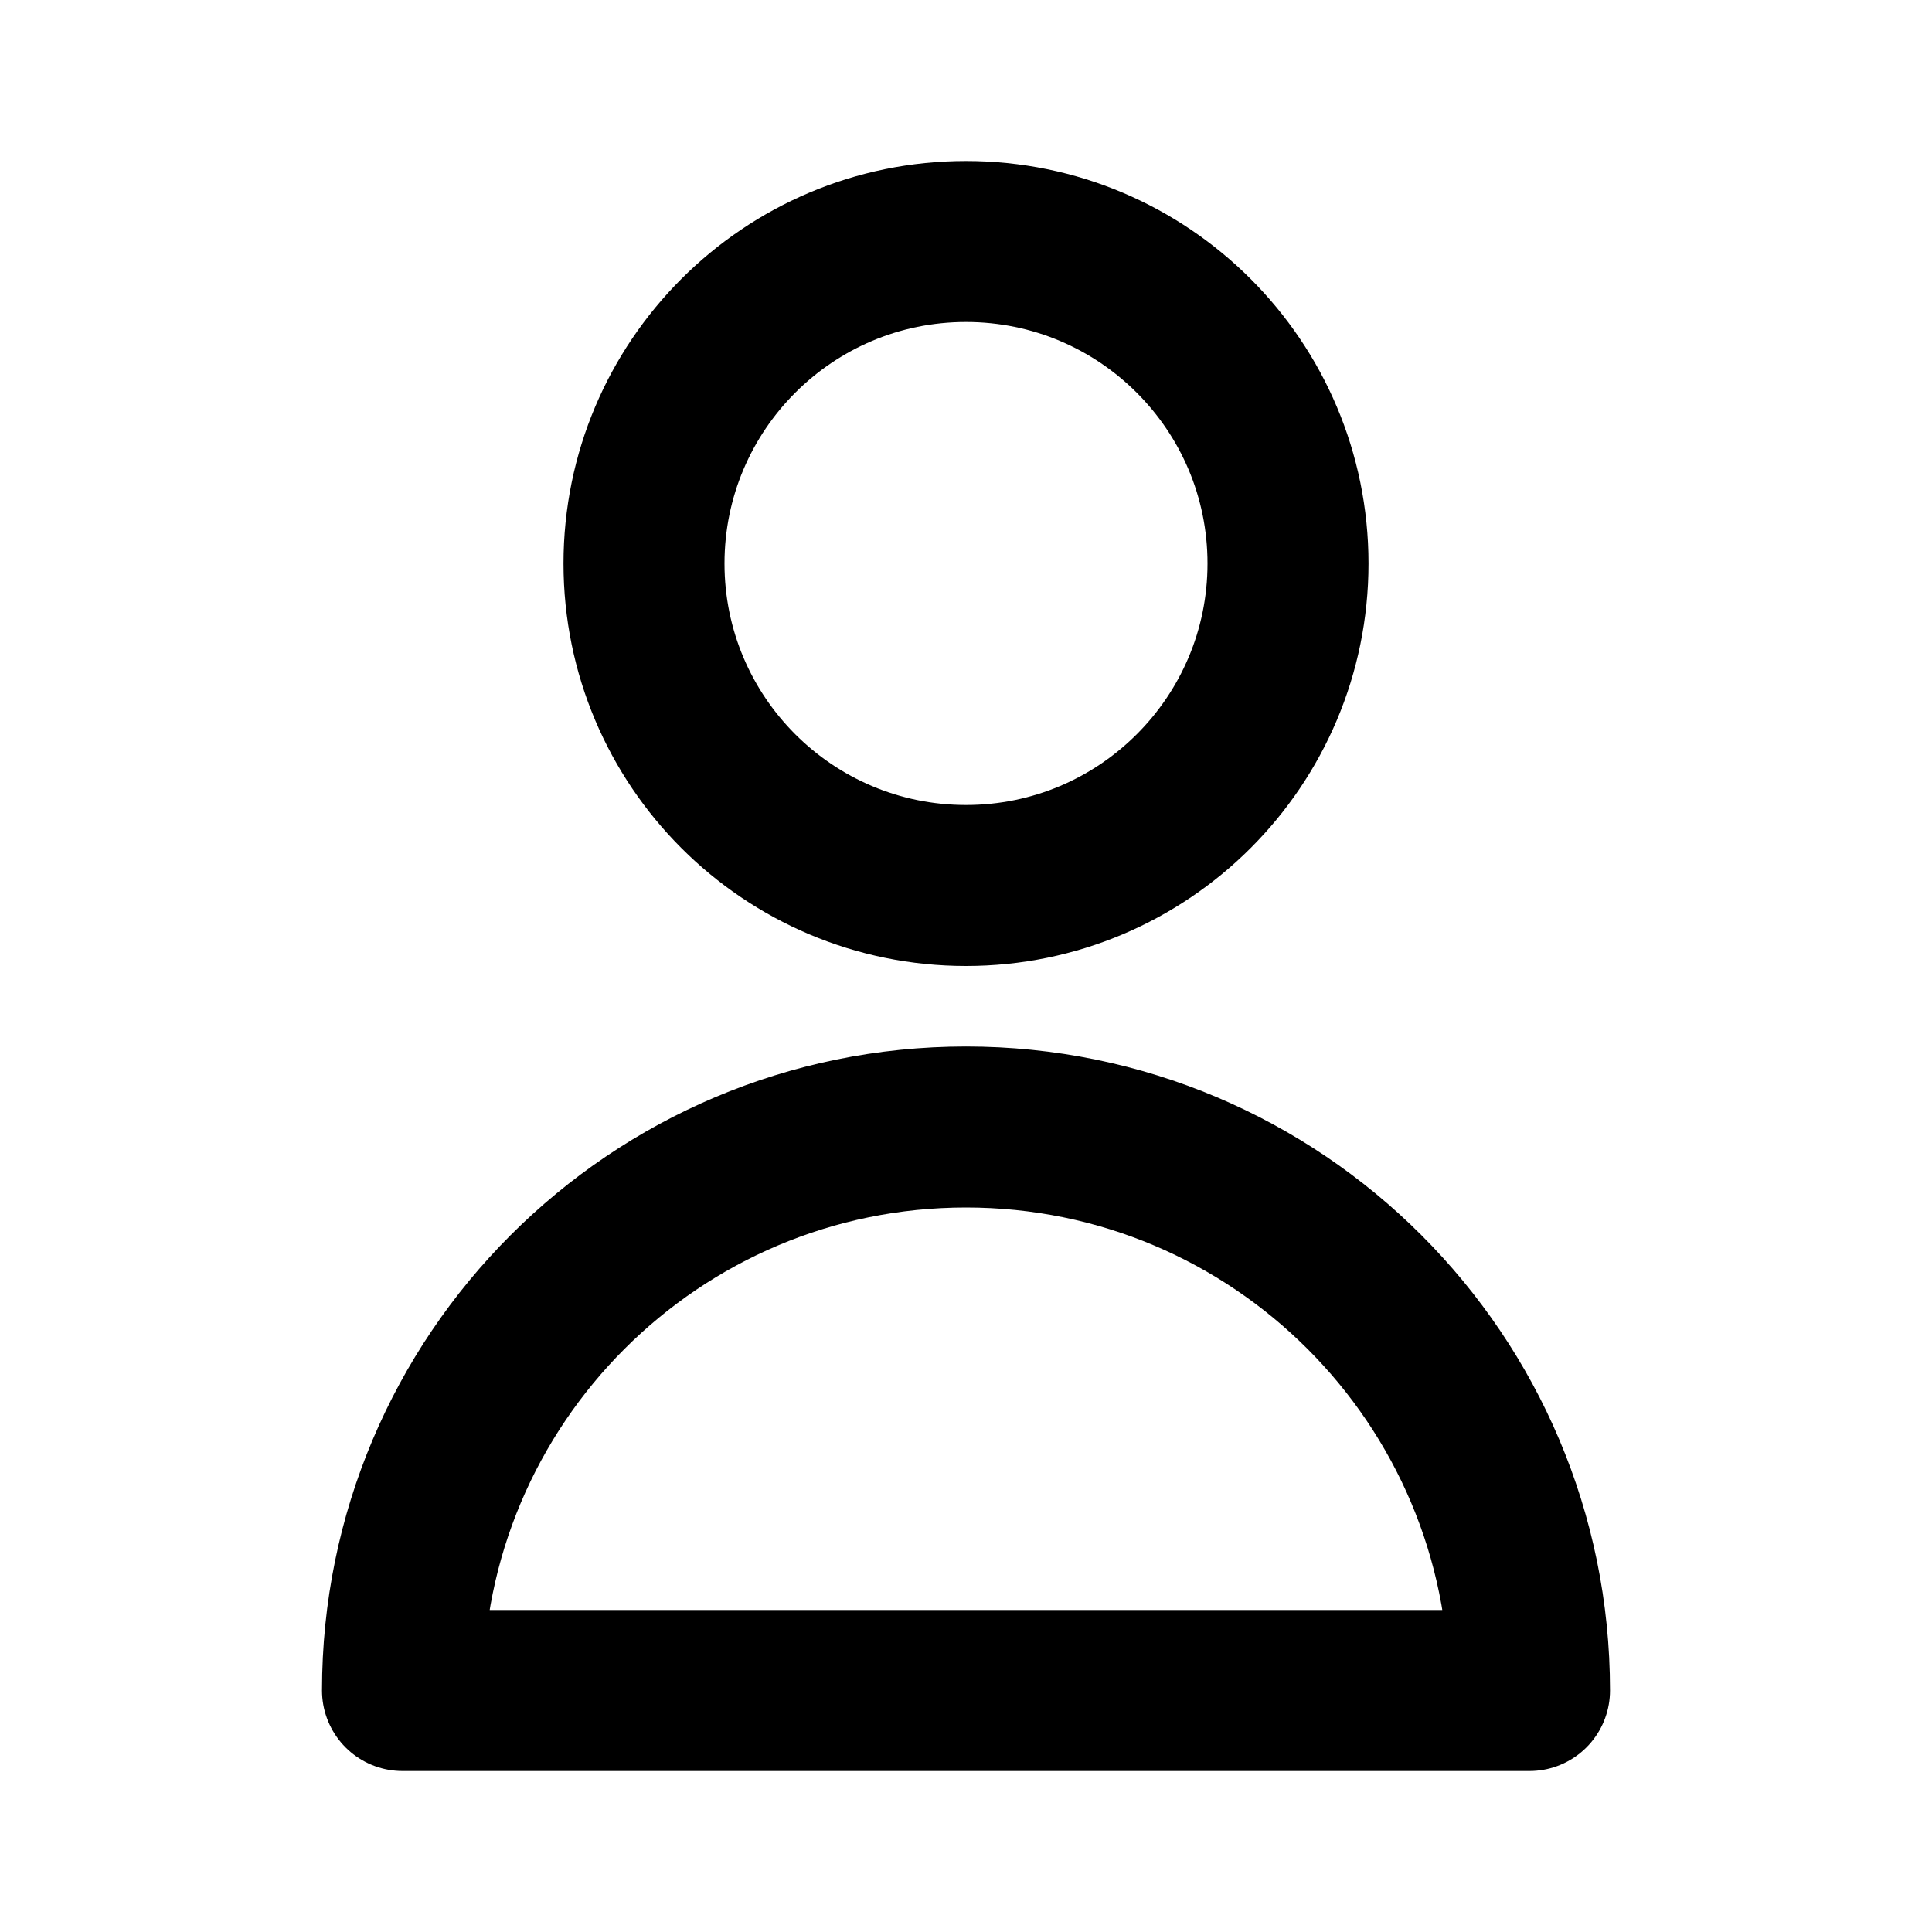
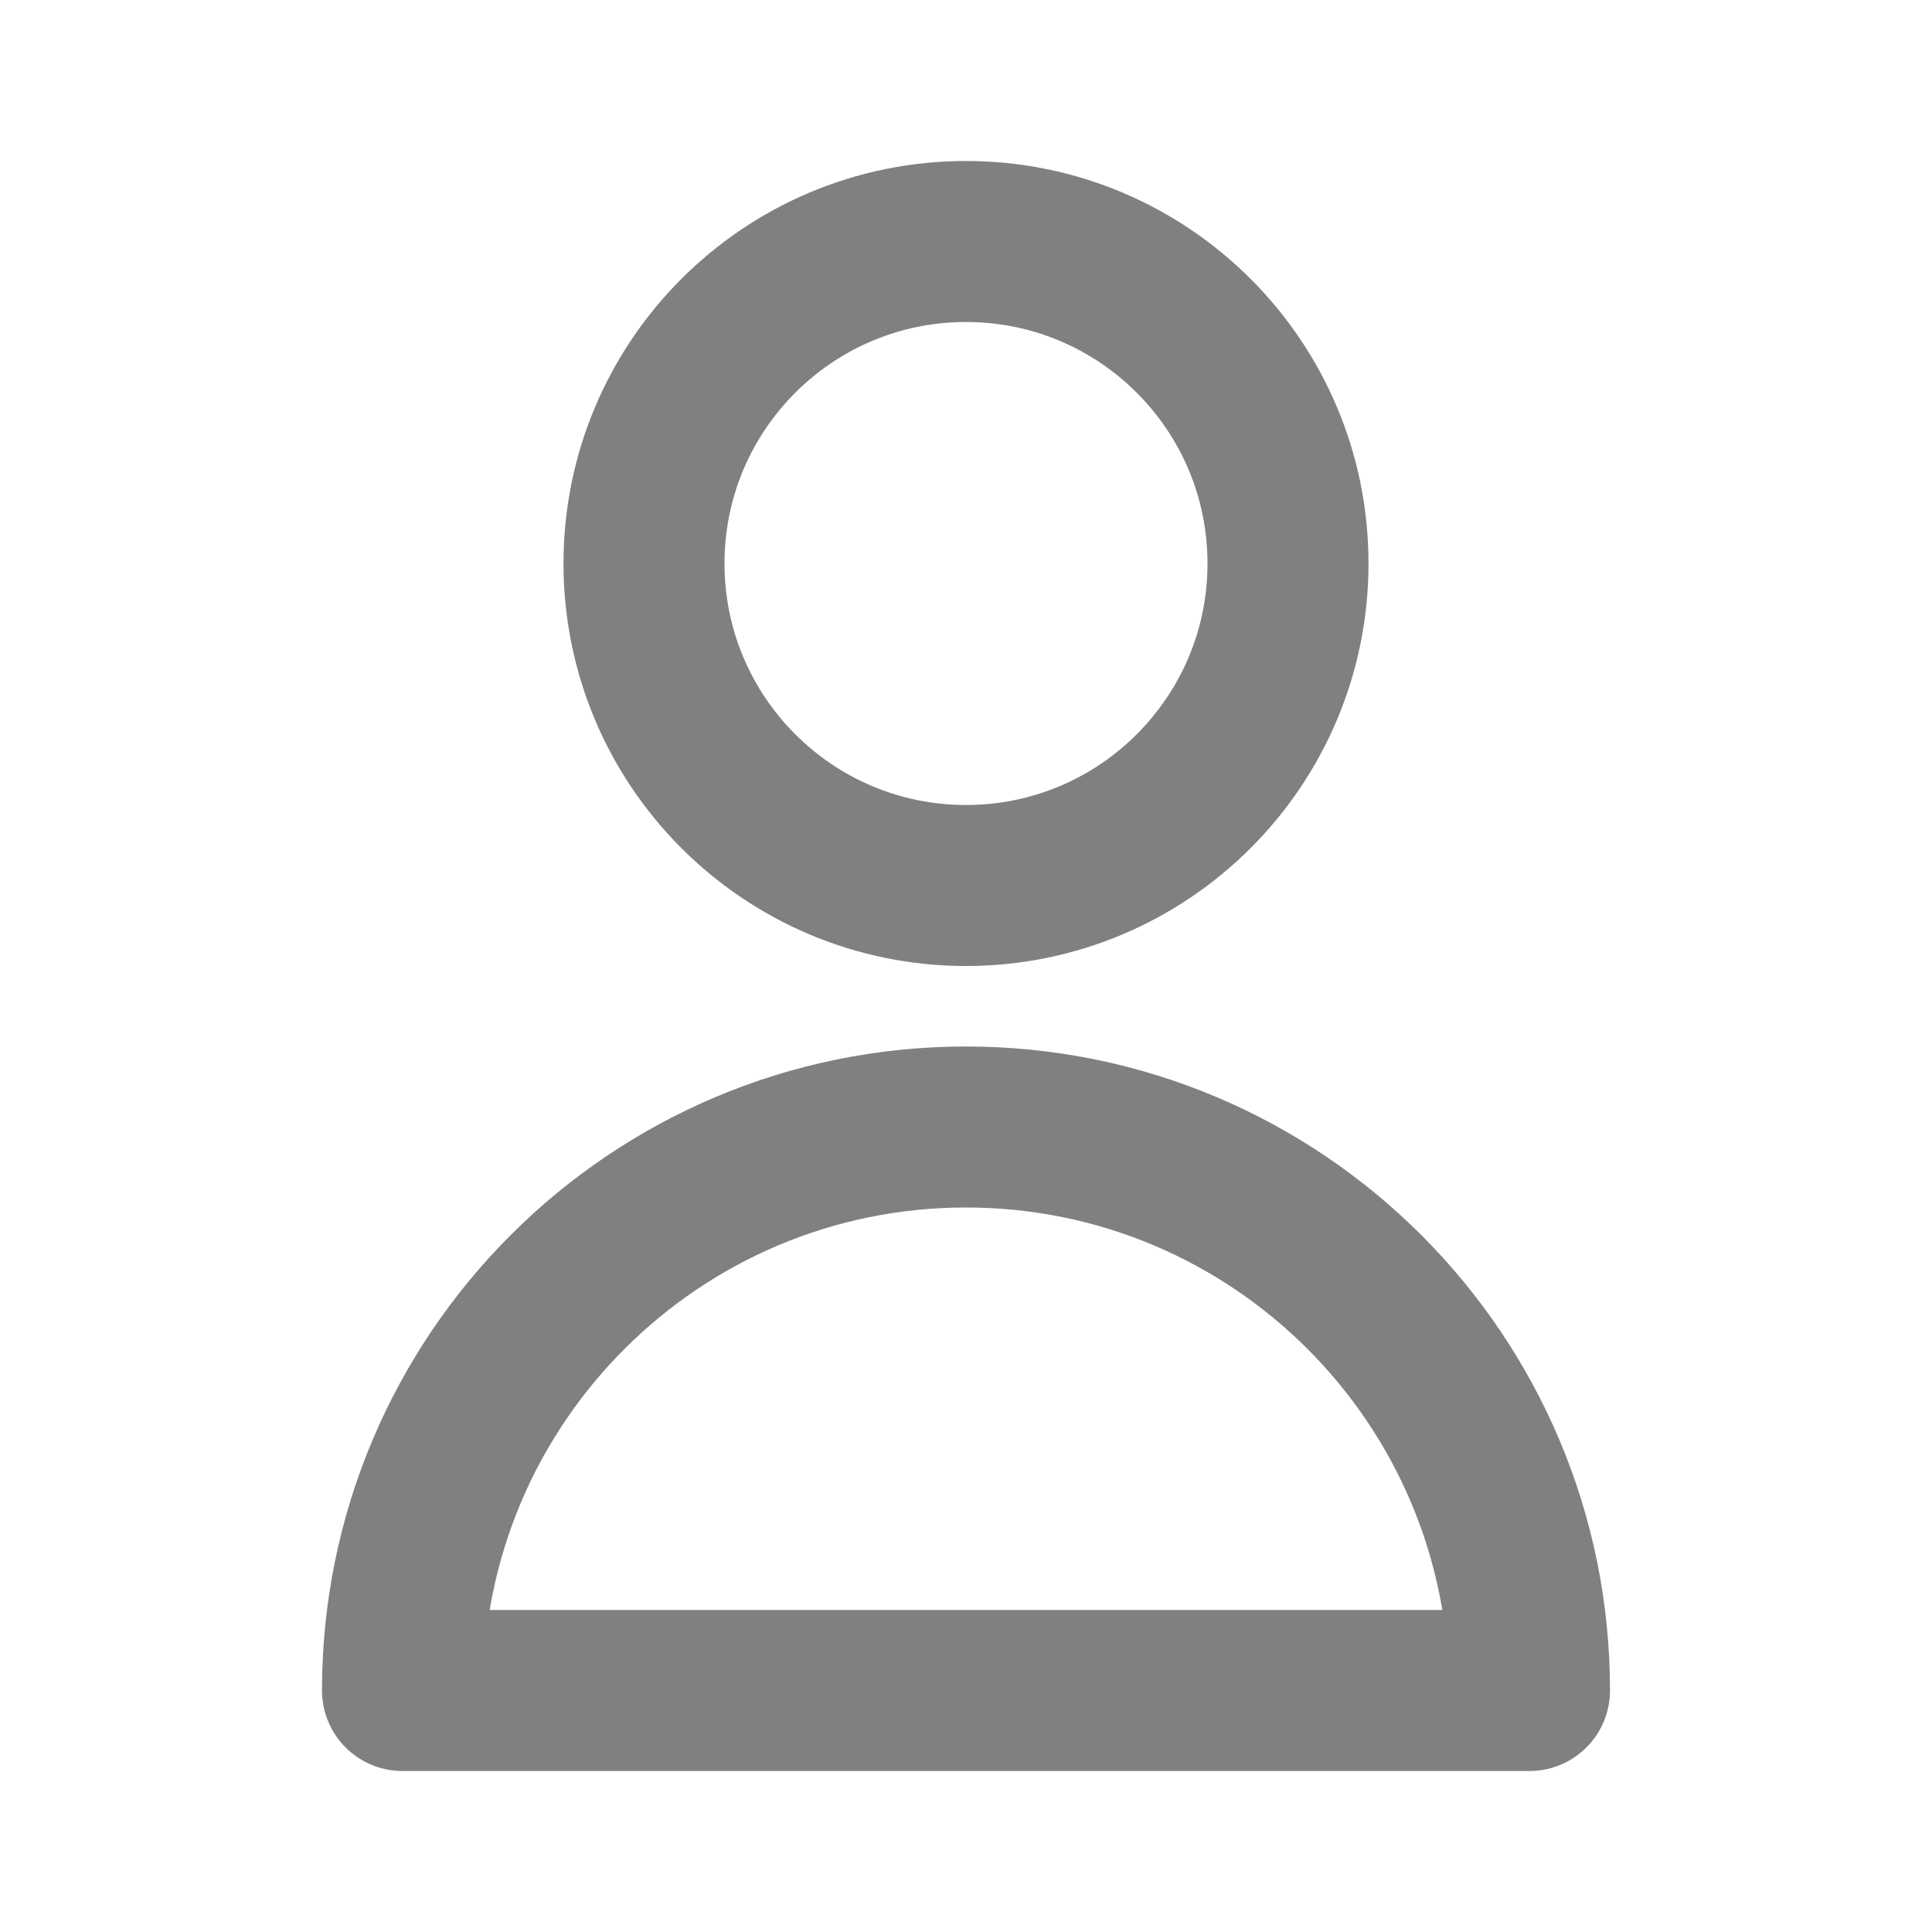
<svg xmlns="http://www.w3.org/2000/svg" viewBox="0 0 24 24" fill="none">
  <g id="SVGRepo_bgCarrier" stroke-width="0" />
  <g id="SVGRepo_tracerCarrier" stroke-linecap="round" stroke-linejoin="round" />
  <g id="SVGRepo_iconCarrier">
-     <path d="M16 7C16 9.209 14.209 11 12 11C9.791 11 8 9.209 8 7C8 4.791 9.791 3 12 3C14.209 3 16 4.791 16 7Z" stroke="#000000" stroke-width="2" stroke-linecap="round" stroke-linejoin="round" />
-     <path d="M12 14C8.134 14 5 17.134 5 21H19C19 17.134 15.866 14 12 14Z" stroke="#000000" stroke-width="2" stroke-linecap="round" stroke-linejoin="round" />
+     <path d="M16 7C16 9.209 14.209 11 12 11C9.791 11 8 9.209 8 7C8 4.791 9.791 3 12 3C14.209 3 16 4.791 16 7Z" stroke="#808080" stroke-width="2" stroke-linecap="round" stroke-linejoin="round" />
+     <path d="M12 14C8.134 14 5 17.134 5 21H19C19 17.134 15.866 14 12 14Z" stroke="#808080" stroke-width="2" stroke-linecap="round" stroke-linejoin="round" />
  </g>
</svg>
